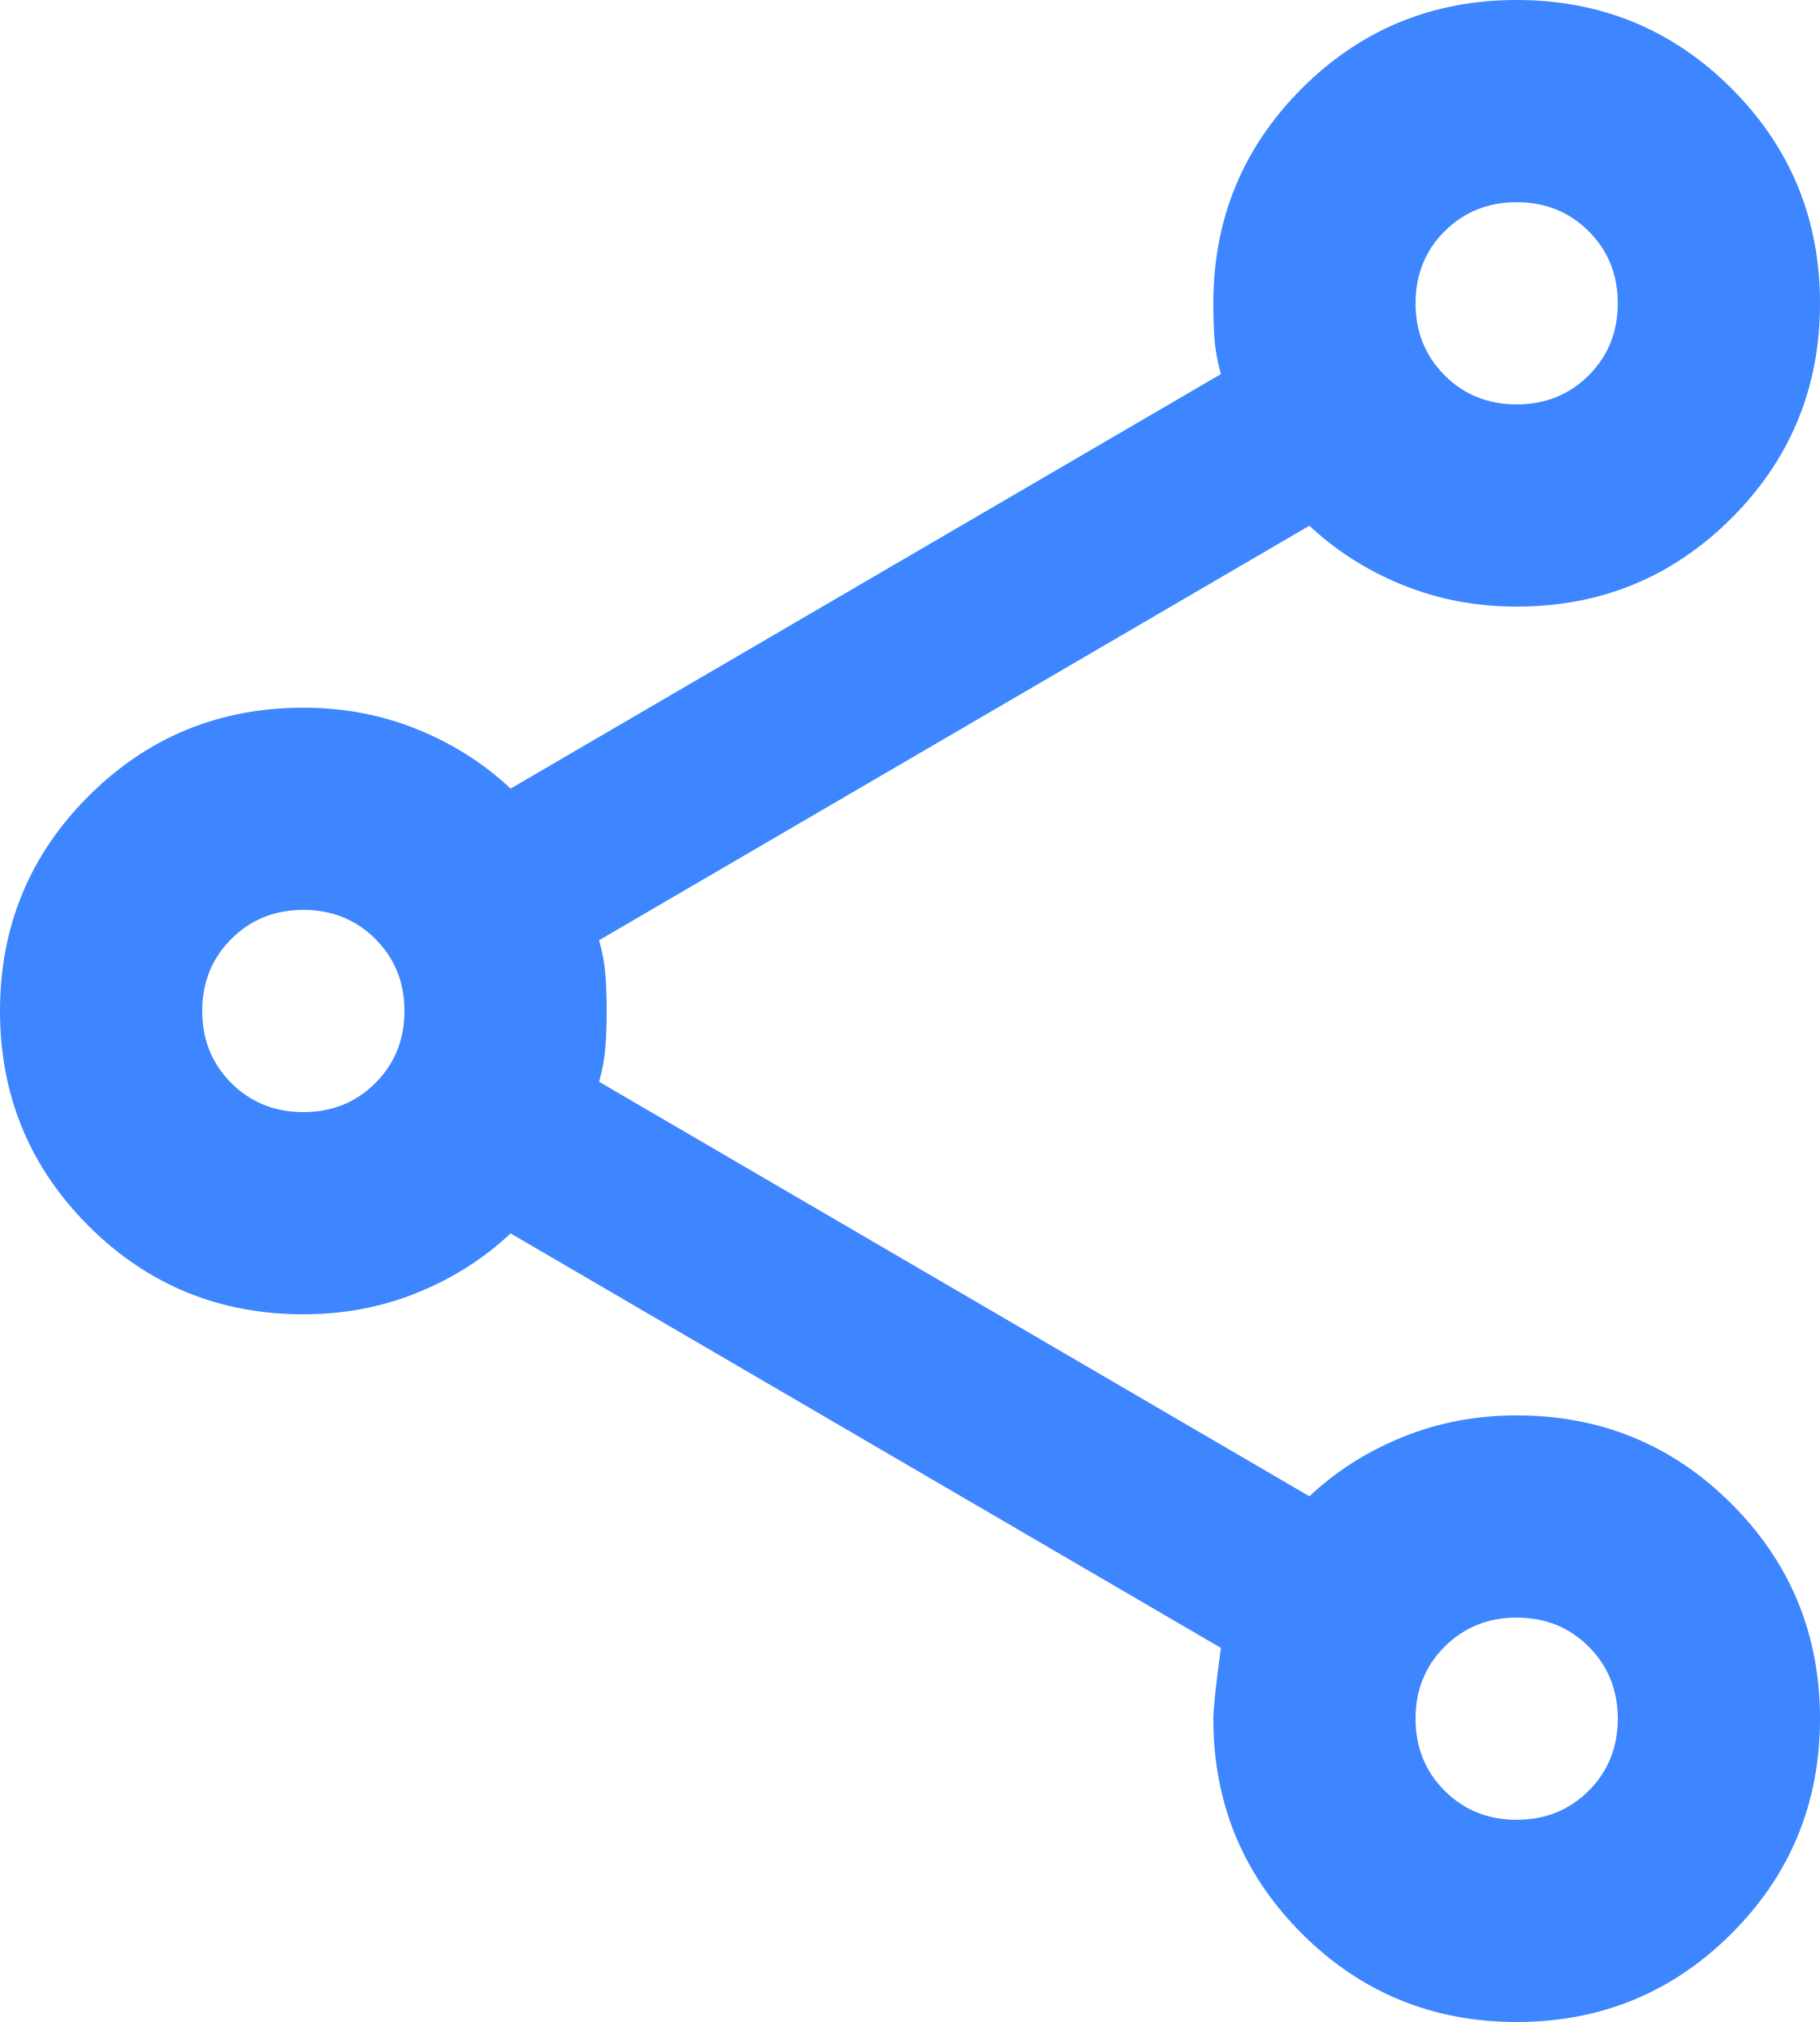
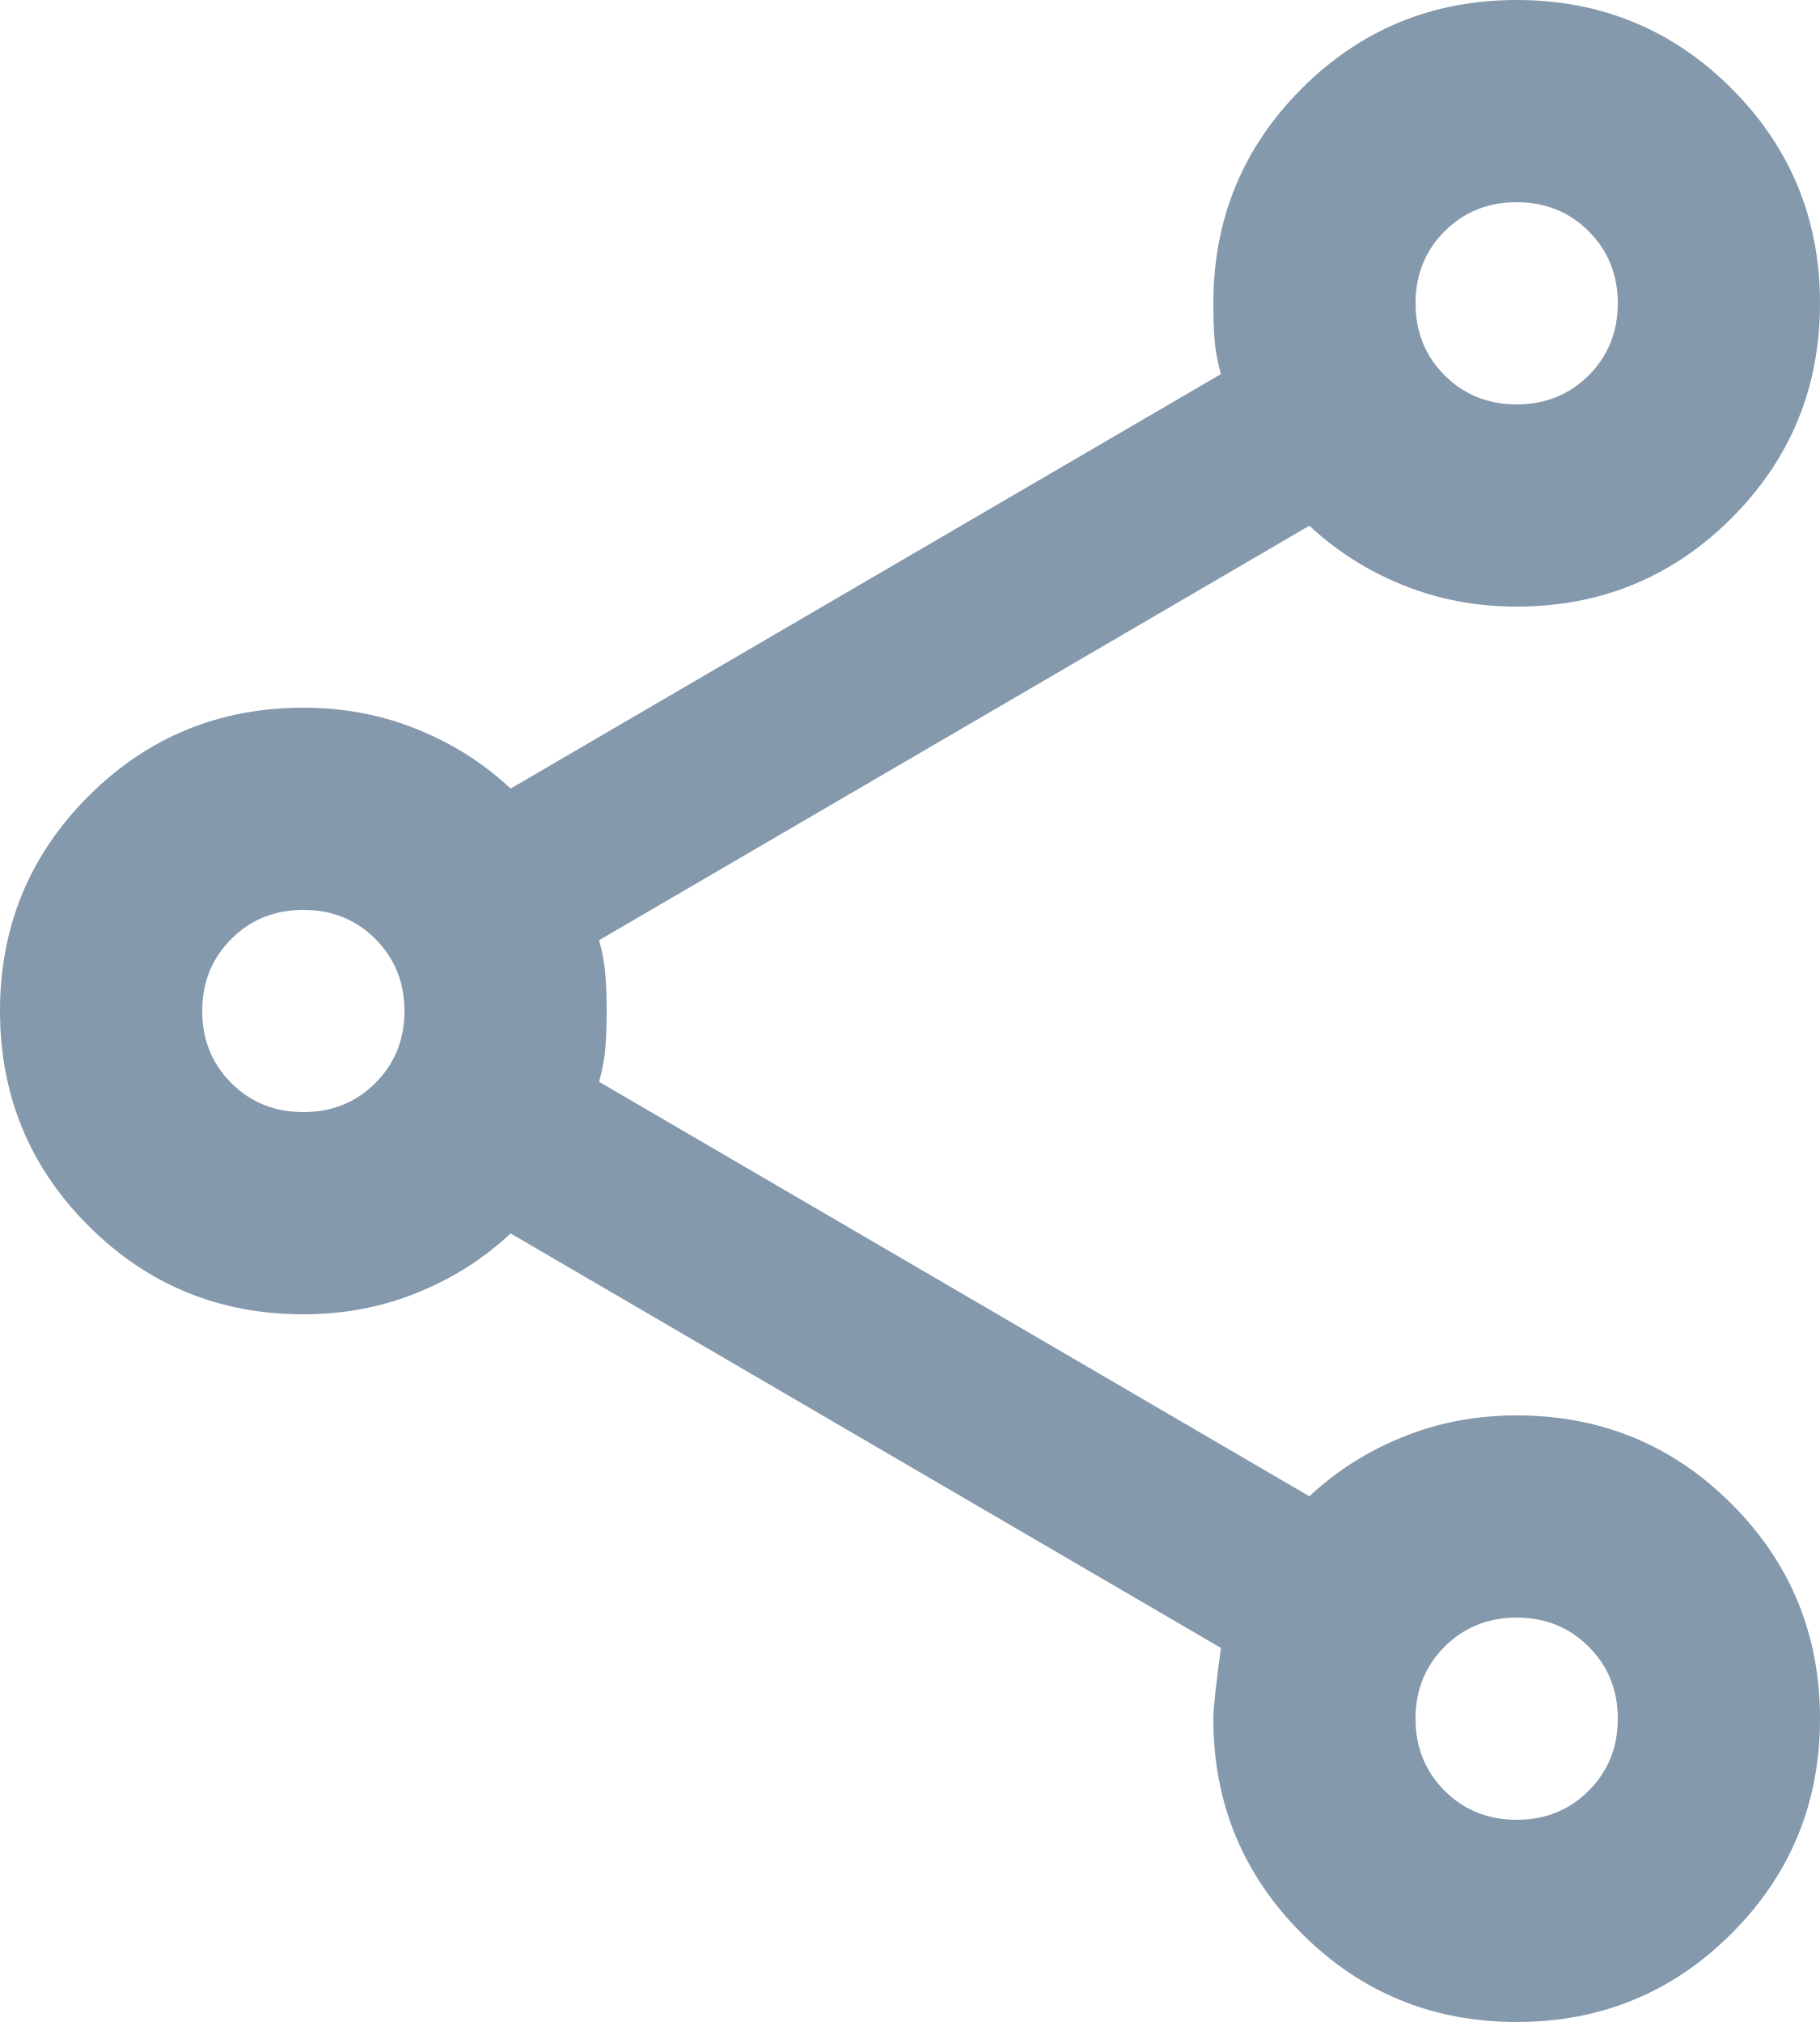
- <svg xmlns="http://www.w3.org/2000/svg" width="18" height="20" viewBox="0 0 18 20" fill="none">
-   <path d="M15 20C14.167 20 13.458 19.708 12.875 19.125C12.292 18.542 12 17.833 12 17C12 16.9 12.025 16.667 12.075 16.3L5.05 12.2C4.783 12.45 4.475 12.646 4.125 12.787C3.775 12.929 3.4 13 3 13C2.167 13 1.458 12.708 0.875 12.125C0.292 11.542 0 10.833 0 10C0 9.167 0.292 8.458 0.875 7.875C1.458 7.292 2.167 7 3 7C3.4 7 3.775 7.071 4.125 7.213C4.475 7.354 4.783 7.55 5.05 7.8L12.075 3.7C12.042 3.583 12.021 3.471 12.012 3.362C12.004 3.254 12 3.133 12 3C12 2.167 12.292 1.458 12.875 0.875C13.458 0.292 14.167 0 15 0C15.833 0 16.542 0.292 17.125 0.875C17.708 1.458 18 2.167 18 3C18 3.833 17.708 4.542 17.125 5.125C16.542 5.708 15.833 6 15 6C14.6 6 14.225 5.929 13.875 5.787C13.525 5.646 13.217 5.45 12.95 5.2L5.925 9.3C5.958 9.417 5.979 9.529 5.987 9.637C5.996 9.746 6 9.867 6 10C6 10.133 5.996 10.254 5.987 10.363C5.979 10.471 5.958 10.583 5.925 10.7L12.95 14.8C13.217 14.55 13.525 14.354 13.875 14.213C14.225 14.071 14.6 14 15 14C15.833 14 16.542 14.292 17.125 14.875C17.708 15.458 18 16.167 18 17C18 17.833 17.708 18.542 17.125 19.125C16.542 19.708 15.833 20 15 20ZM15 18C15.283 18 15.521 17.904 15.713 17.712C15.904 17.521 16 17.283 16 17C16 16.717 15.904 16.479 15.713 16.288C15.521 16.096 15.283 16 15 16C14.717 16 14.479 16.096 14.287 16.288C14.096 16.479 14 16.717 14 17C14 17.283 14.096 17.521 14.287 17.712C14.479 17.904 14.717 18 15 18ZM3 11C3.283 11 3.521 10.904 3.712 10.713C3.904 10.521 4 10.283 4 10C4 9.717 3.904 9.479 3.712 9.287C3.521 9.096 3.283 9 3 9C2.717 9 2.479 9.096 2.288 9.287C2.096 9.479 2 9.717 2 10C2 10.283 2.096 10.521 2.288 10.713C2.479 10.904 2.717 11 3 11ZM15 4C15.283 4 15.521 3.904 15.713 3.712C15.904 3.521 16 3.283 16 3C16 2.717 15.904 2.479 15.713 2.288C15.521 2.096 15.283 2 15 2C14.717 2 14.479 2.096 14.287 2.288C14.096 2.479 14 2.717 14 3C14 3.283 14.096 3.521 14.287 3.712C14.479 3.904 14.717 4 15 4Z" fill="#3D86FF" />
+ <svg xmlns="http://www.w3.org/2000/svg" width="100%" height="100%" viewBox="0 0 18 20" fill="none">
+   <path d="M15 20C14.167 20 13.458 19.708 12.875 19.125C12.292 18.542 12 17.833 12 17C12 16.9 12.025 16.667 12.075 16.3L5.05 12.2C4.783 12.45 4.475 12.646 4.125 12.787C3.775 12.929 3.4 13 3 13C2.167 13 1.458 12.708 0.875 12.125C0.292 11.542 0 10.833 0 10C0 9.167 0.292 8.458 0.875 7.875C1.458 7.292 2.167 7 3 7C3.4 7 3.775 7.071 4.125 7.213C4.475 7.354 4.783 7.55 5.05 7.8L12.075 3.7C12.042 3.583 12.021 3.471 12.012 3.362C12.004 3.254 12 3.133 12 3C12 2.167 12.292 1.458 12.875 0.875C13.458 0.292 14.167 0 15 0C15.833 0 16.542 0.292 17.125 0.875C17.708 1.458 18 2.167 18 3C18 3.833 17.708 4.542 17.125 5.125C16.542 5.708 15.833 6 15 6C14.6 6 14.225 5.929 13.875 5.787C13.525 5.646 13.217 5.45 12.95 5.2L5.925 9.3C5.958 9.417 5.979 9.529 5.987 9.637C5.996 9.746 6 9.867 6 10C6 10.133 5.996 10.254 5.987 10.363C5.979 10.471 5.958 10.583 5.925 10.7L12.95 14.8C13.217 14.55 13.525 14.354 13.875 14.213C14.225 14.071 14.6 14 15 14C15.833 14 16.542 14.292 17.125 14.875C17.708 15.458 18 16.167 18 17C18 17.833 17.708 18.542 17.125 19.125C16.542 19.708 15.833 20 15 20ZM15 18C15.283 18 15.521 17.904 15.713 17.712C15.904 17.521 16 17.283 16 17C16 16.717 15.904 16.479 15.713 16.288C15.521 16.096 15.283 16 15 16C14.717 16 14.479 16.096 14.287 16.288C14.096 16.479 14 16.717 14 17C14 17.283 14.096 17.521 14.287 17.712C14.479 17.904 14.717 18 15 18ZM3 11C3.283 11 3.521 10.904 3.712 10.713C3.904 10.521 4 10.283 4 10C4 9.717 3.904 9.479 3.712 9.287C3.521 9.096 3.283 9 3 9C2.717 9 2.479 9.096 2.288 9.287C2.096 9.479 2 9.717 2 10C2 10.283 2.096 10.521 2.288 10.713C2.479 10.904 2.717 11 3 11ZM15 4C15.283 4 15.521 3.904 15.713 3.712C15.904 3.521 16 3.283 16 3C16 2.717 15.904 2.479 15.713 2.288C15.521 2.096 15.283 2 15 2C14.717 2 14.479 2.096 14.287 2.288C14.096 2.479 14 2.717 14 3C14 3.283 14.096 3.521 14.287 3.712C14.479 3.904 14.717 4 15 4Z" fill="#8599AD" />
</svg>
